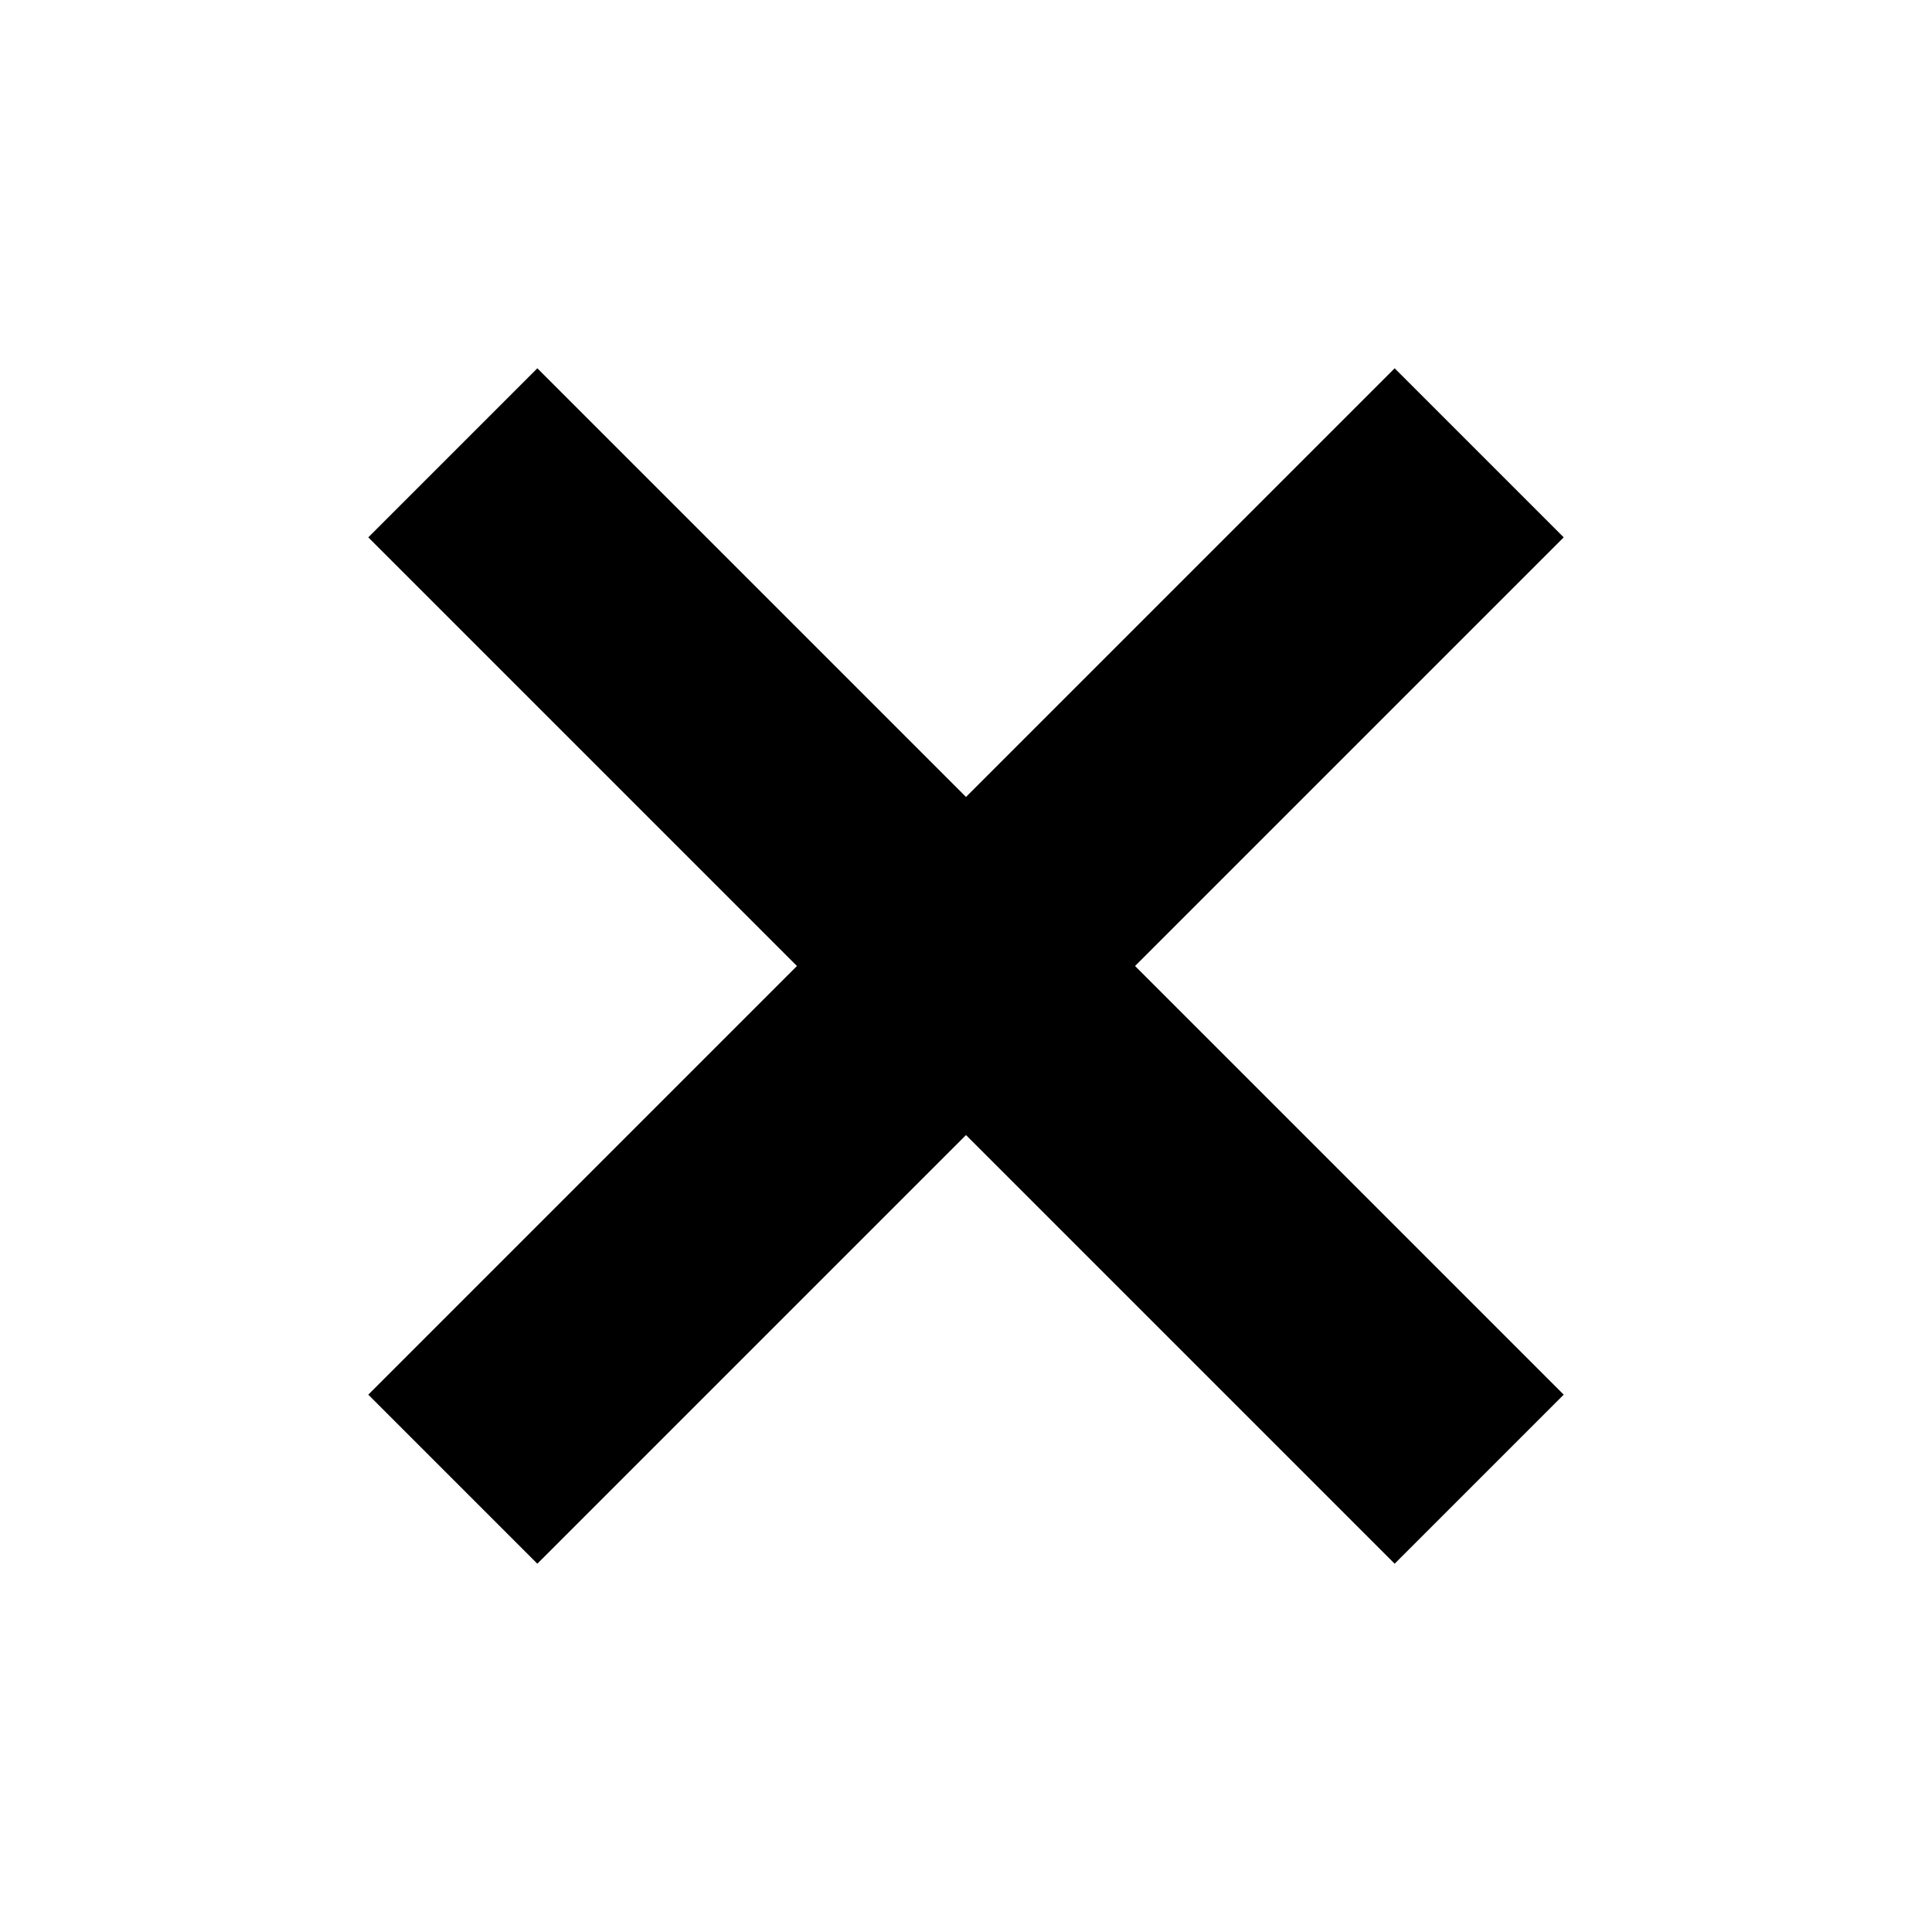
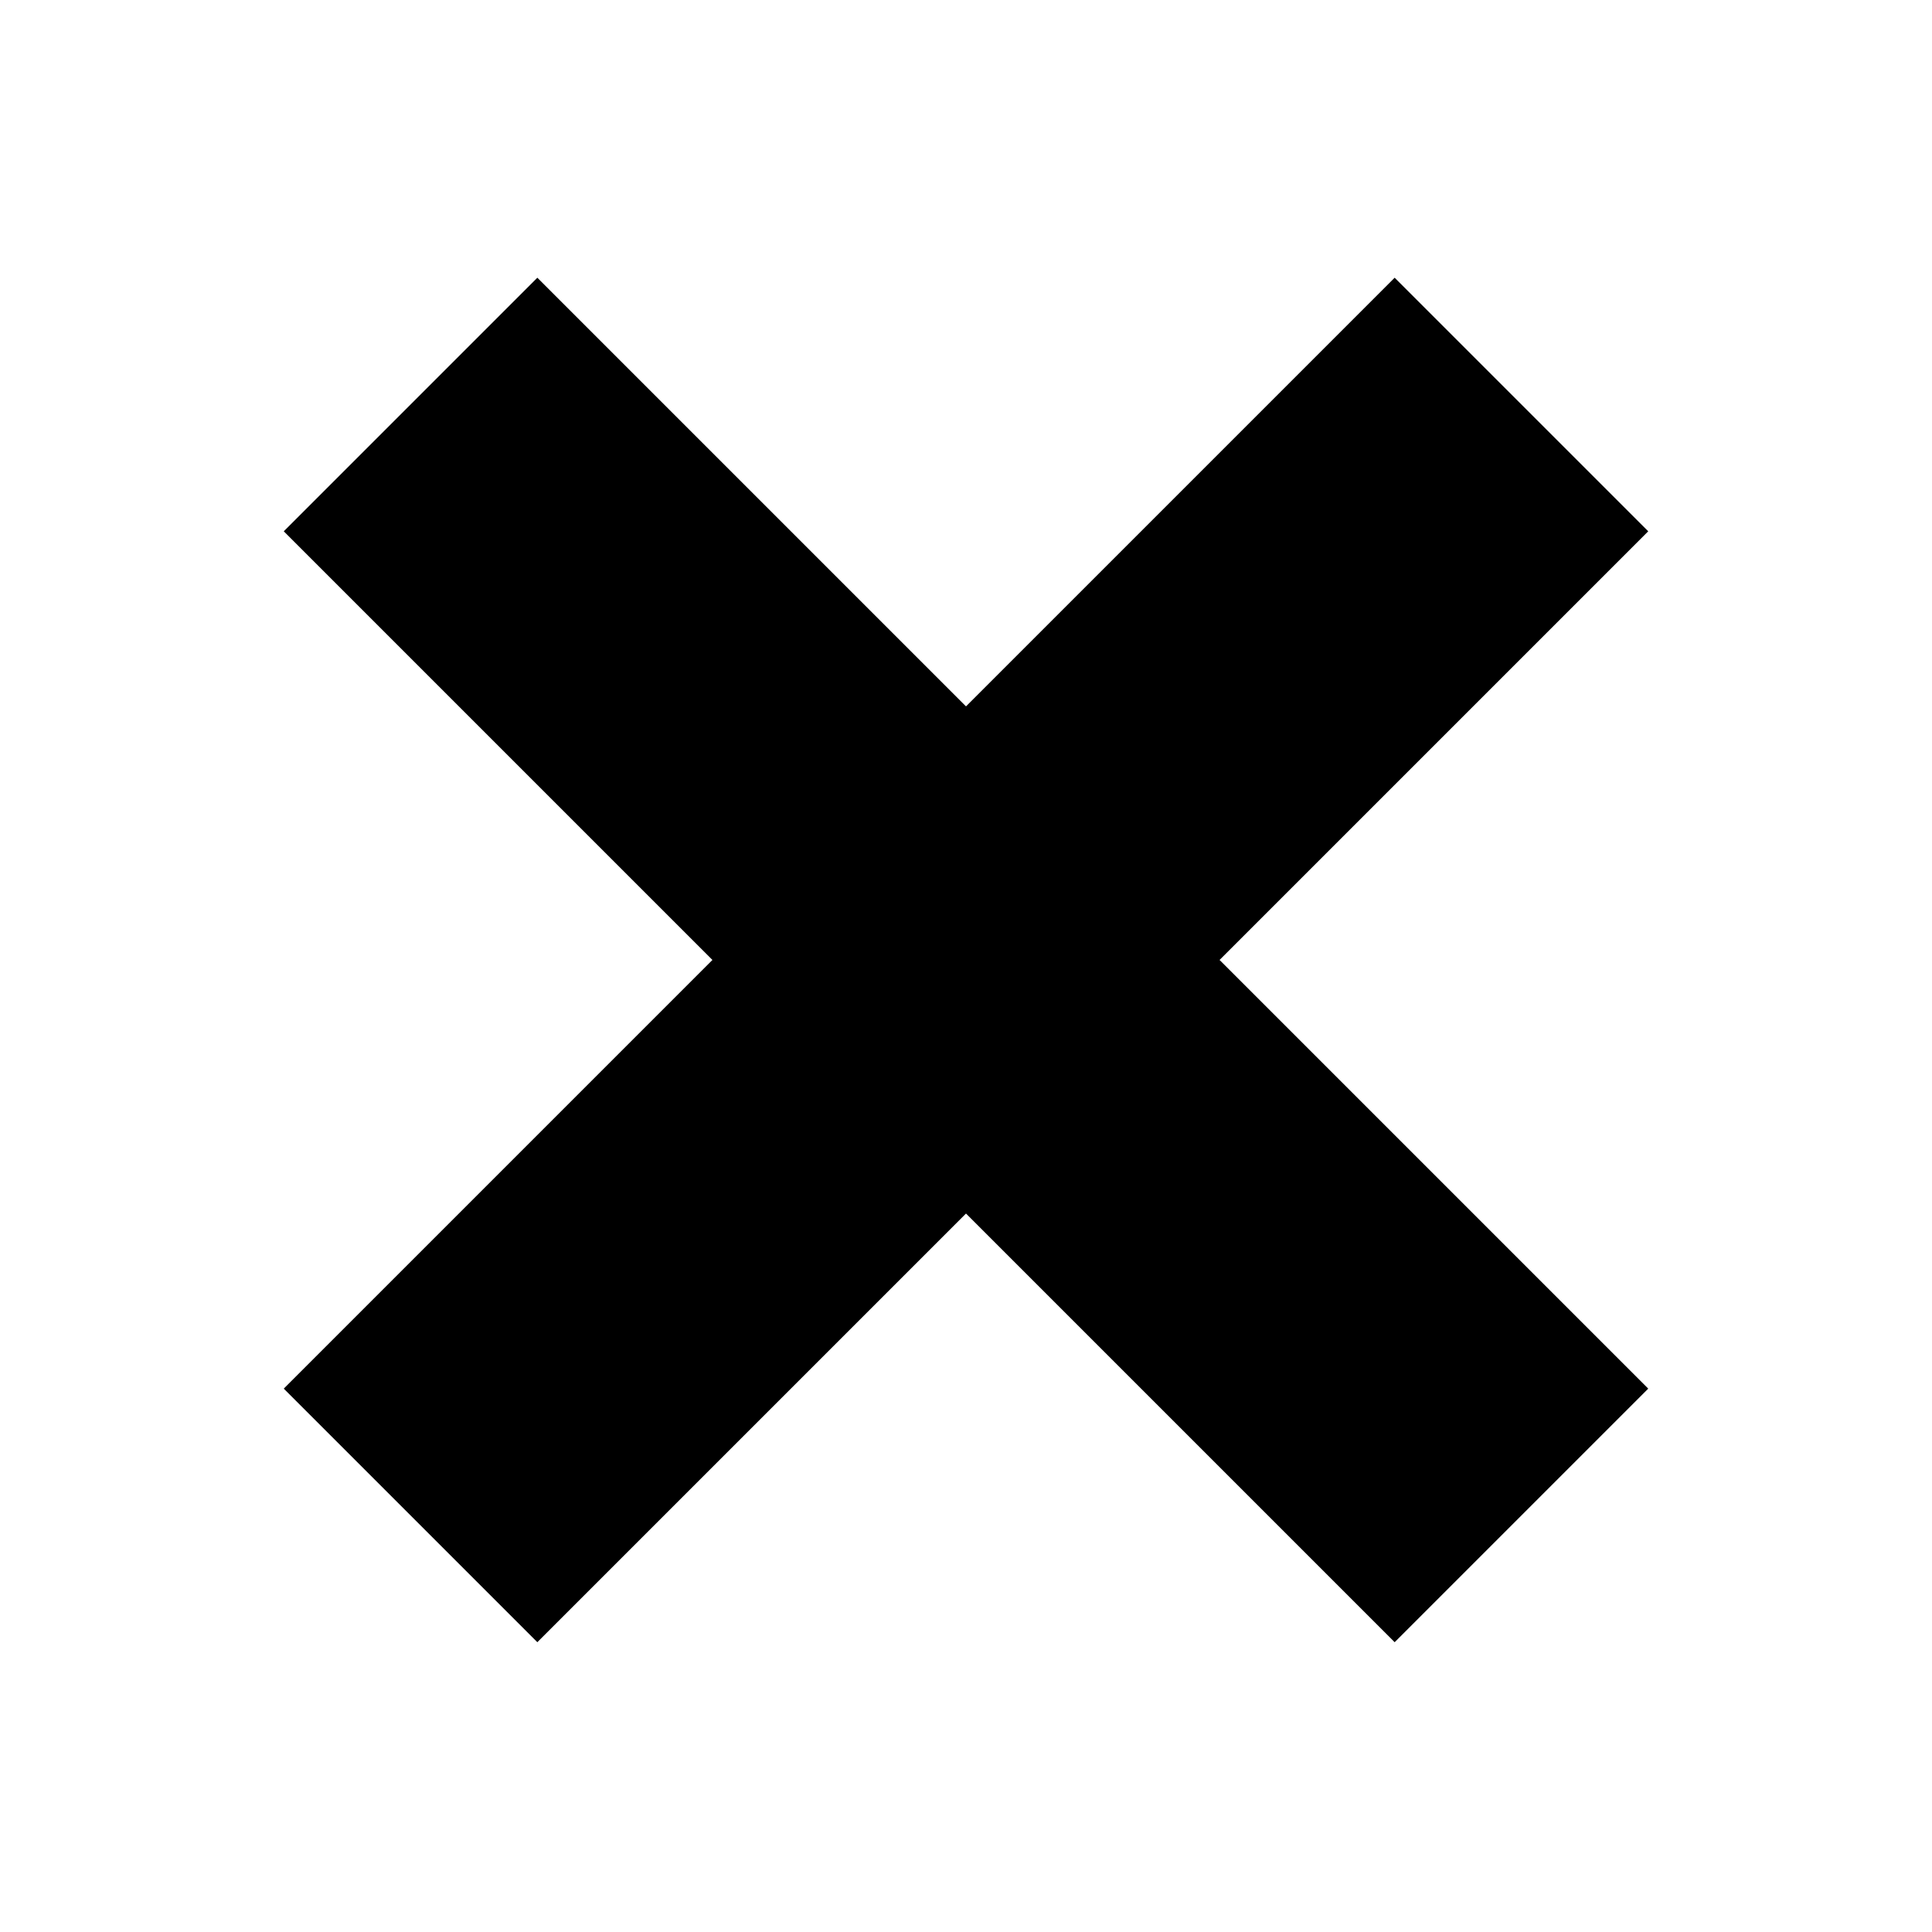
- <svg xmlns="http://www.w3.org/2000/svg" version="1.1" x="0px" y="0px" width="32px" height="32px" viewBox="0 0 32 32" enable-background="new 0 0 32 32" xml:space="preserve">
-   <g id="close">
-     <polygon points="25.9,8.9 23.1,6.1 16,13.2 8.9,6.1 6.1,8.9 13.2,16 6.1,23.1 8.9,25.9 16,18.8 23.1,25.9 25.9,23.1 18.8,16  " />
-   </g>
+ <svg xmlns="http://www.w3.org/2000/svg" version="1.1" id="Layer_1" x="0px" y="0px" width="32px" height="32px" viewBox="-289 381 32 32" enable-background="new -289 381 32 32" xml:space="preserve">
+   <polygon points="-261.7,389.8 -265.9,385.6 -273,392.7 -280.1,385.6 -284.3,389.8 -277.2,396.9 -284.3,404 -280.1,408.2 -273,401.1   -265.9,408.2 -261.7,404 -268.8,396.9 " />
</svg>
